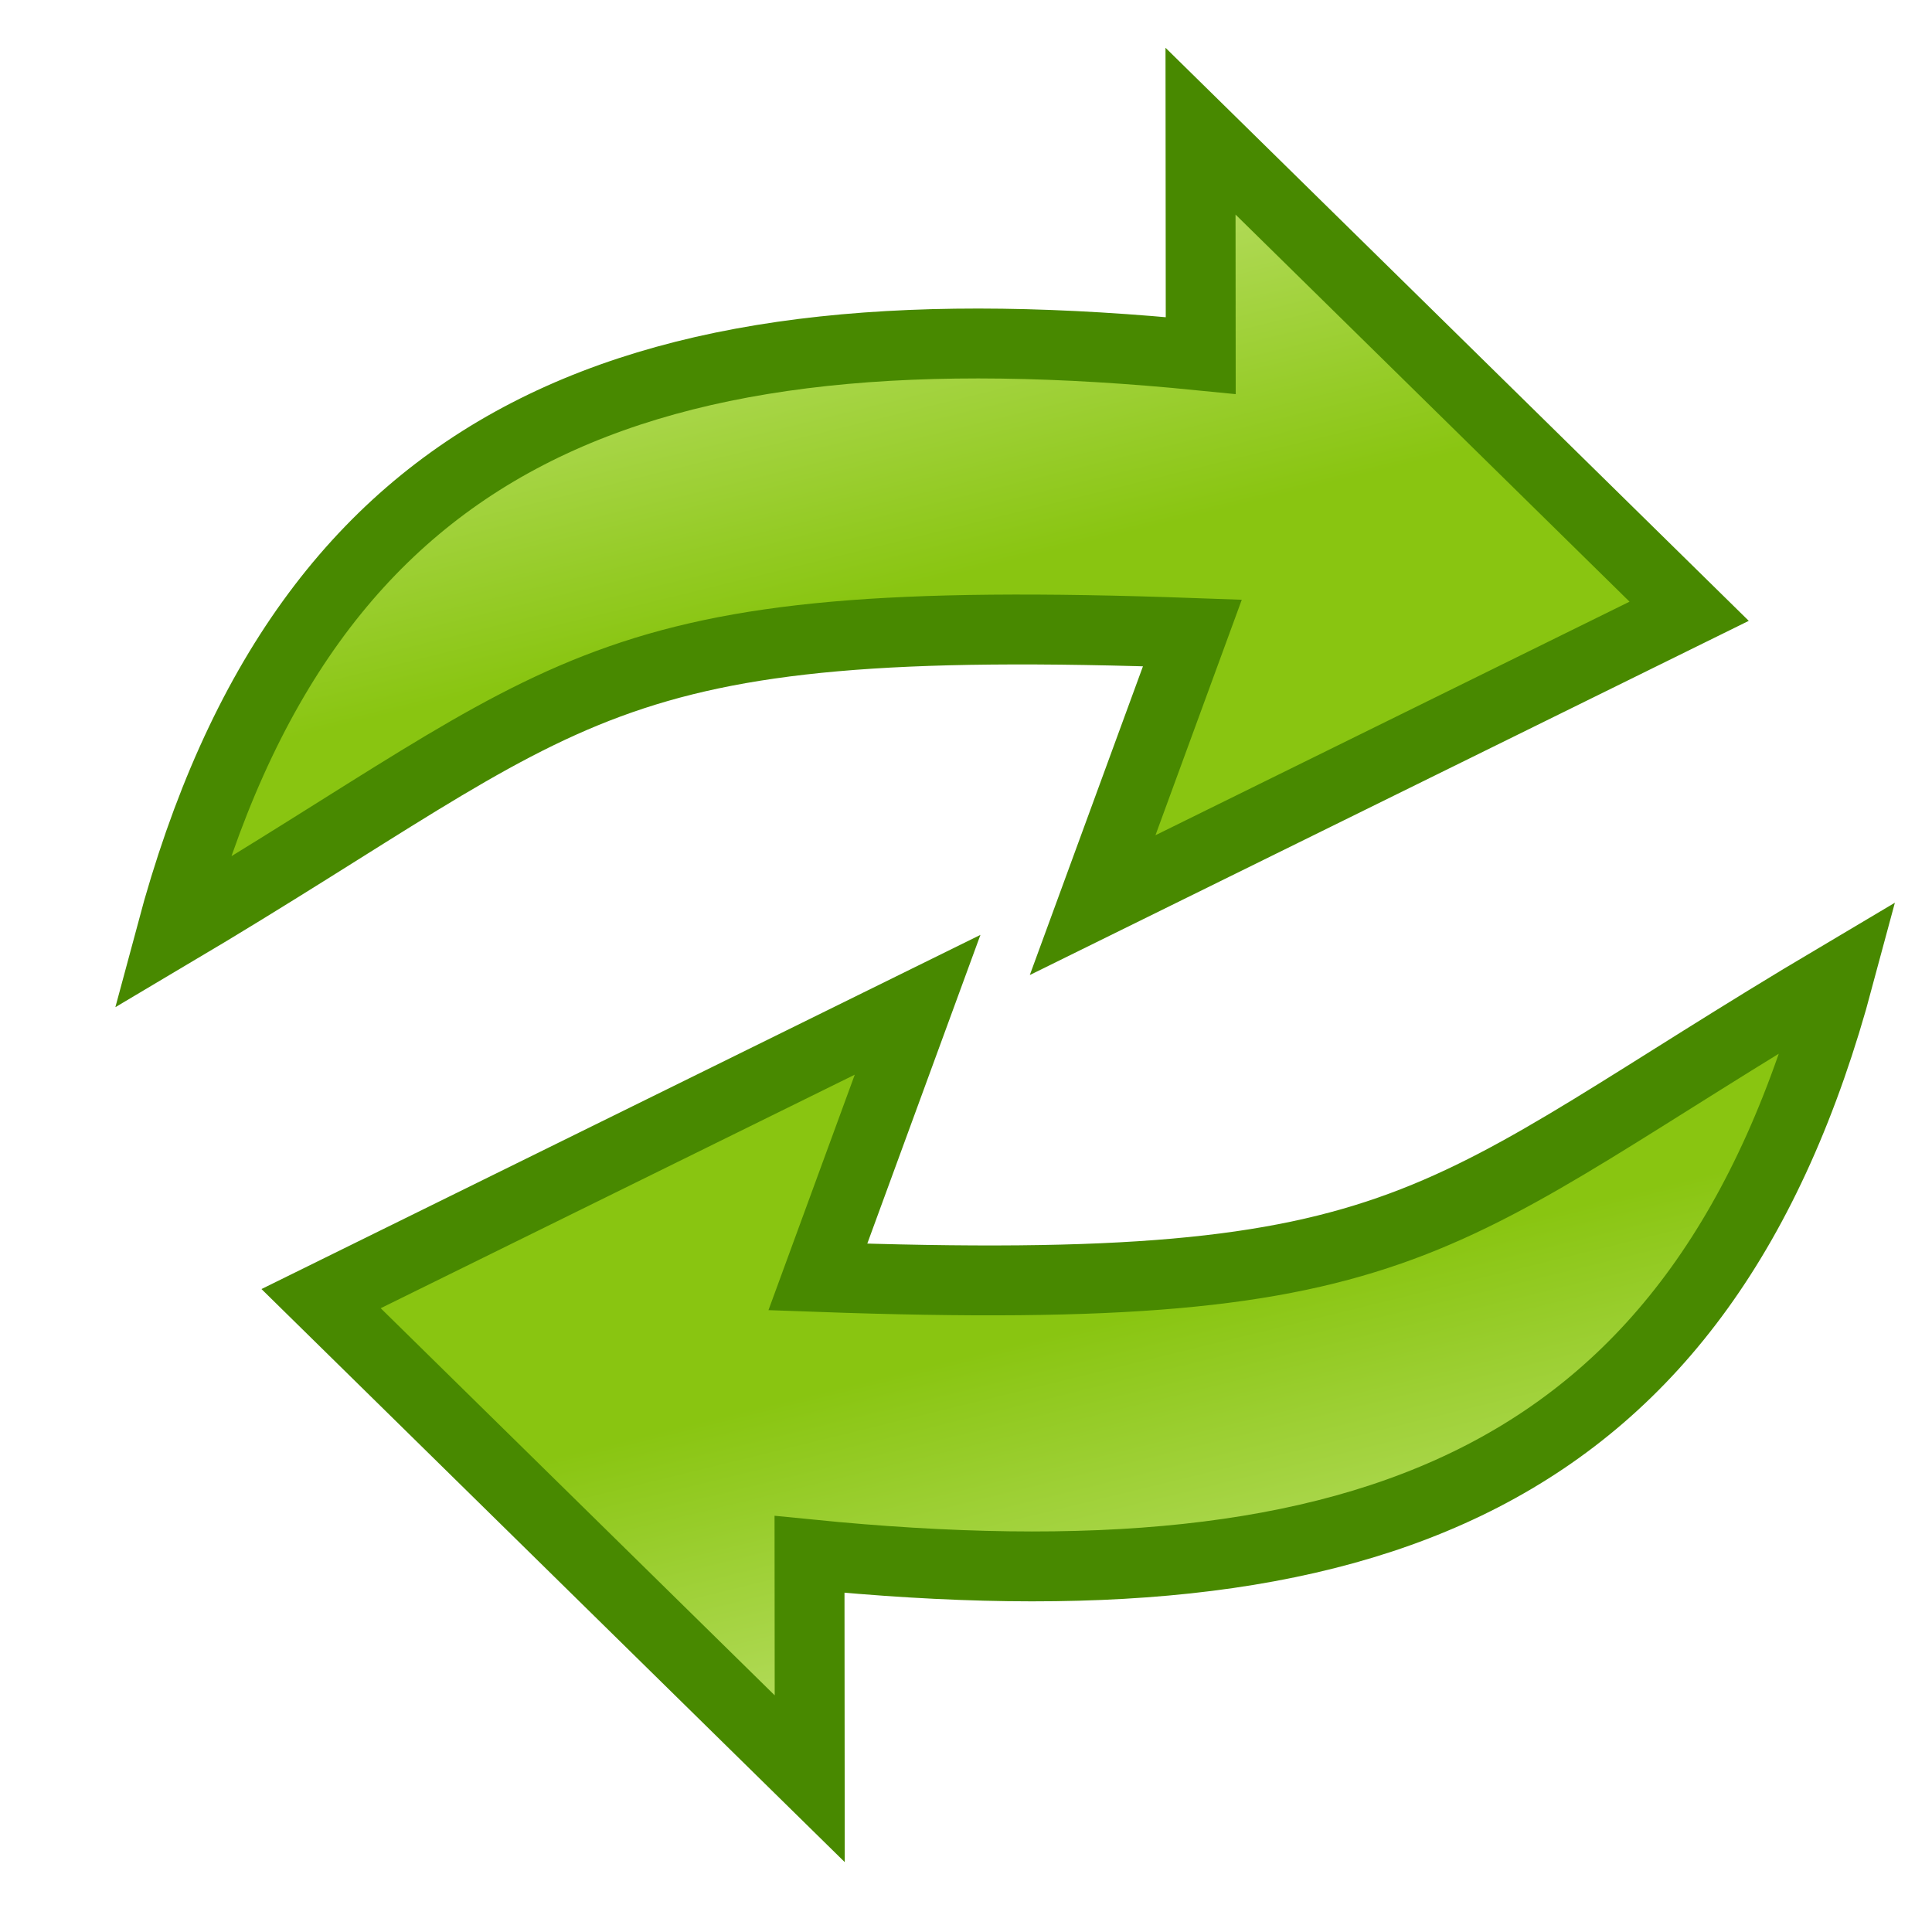
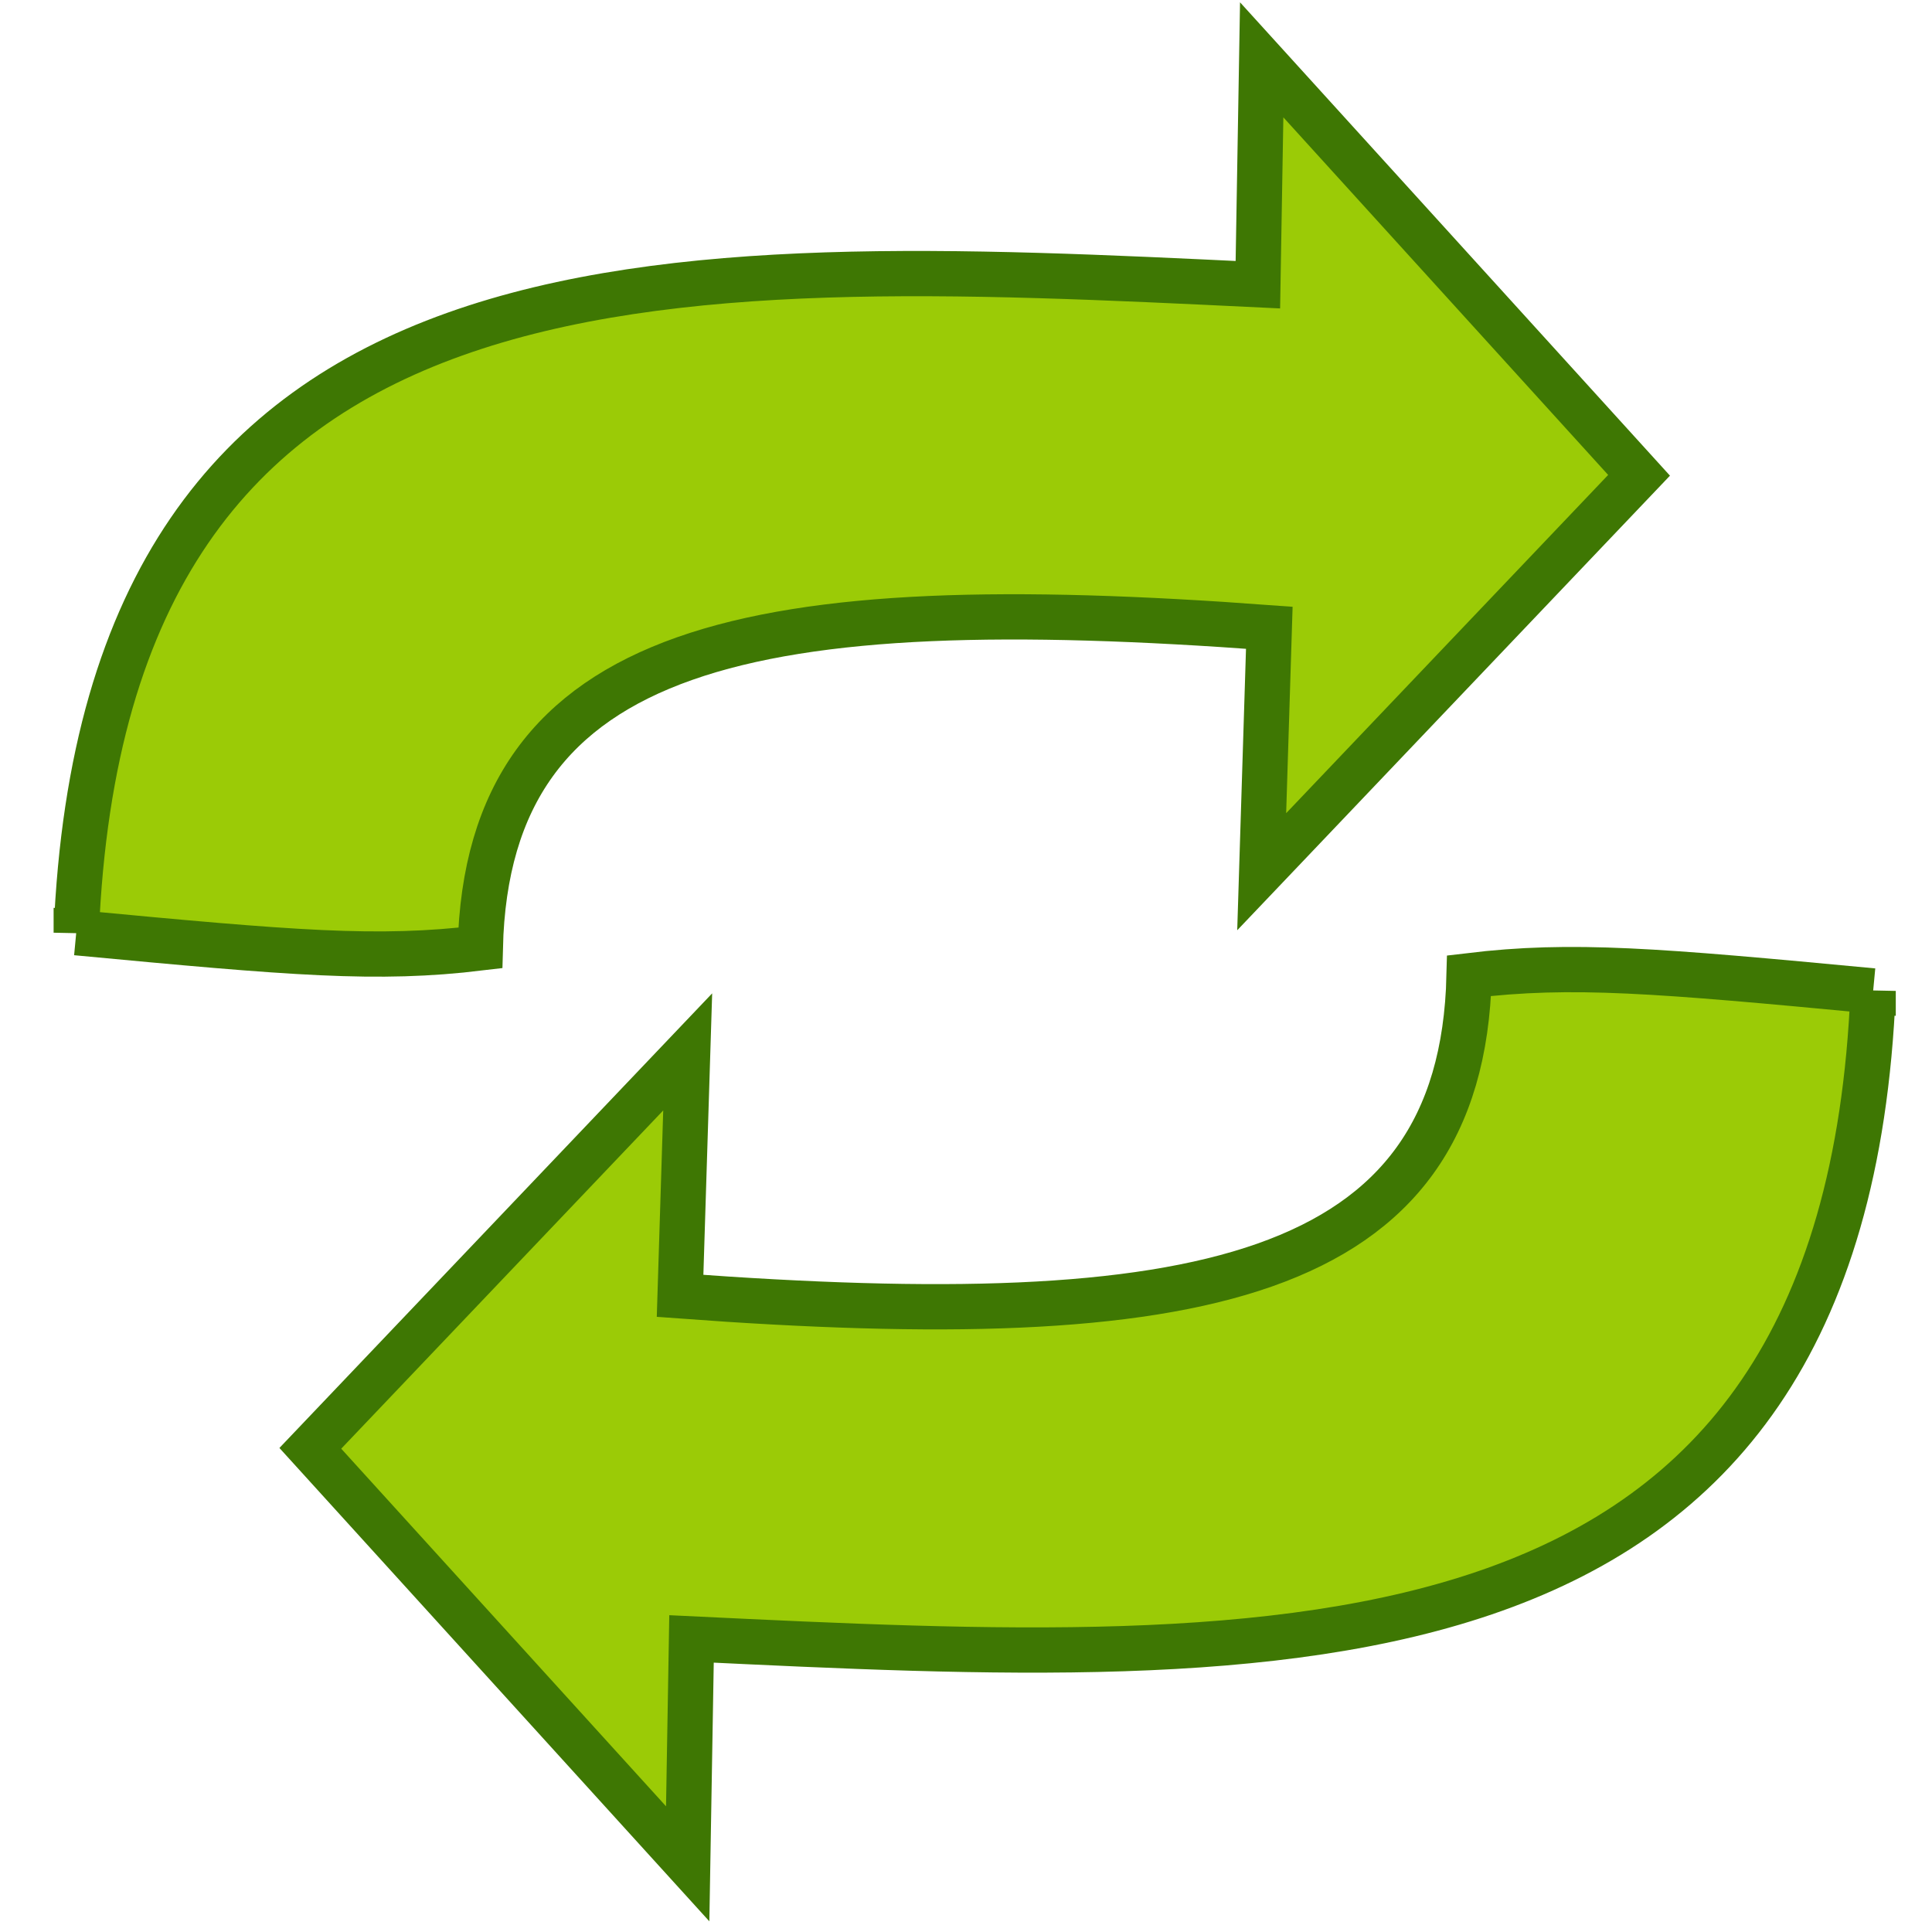
- <svg xmlns="http://www.w3.org/2000/svg" xmlns:xlink="http://www.w3.org/1999/xlink" width="256mm" height="256mm" viewBox="0 0 256 256" version="1.1" id="svg8">
-   <defs id="defs2">
-     <linearGradient id="linearGradient4529">
-       <stop style="stop-color:#89c511;stop-opacity:1" offset="0" id="stop4525" />
-       <stop style="stop-color:#e5f6b3;stop-opacity:1" offset="1" id="stop4527" />
-     </linearGradient>
-     <linearGradient xlink:href="#linearGradient4529" id="linearGradient4565" gradientUnits="userSpaceOnUse" gradientTransform="translate(-0.09921888,8.284766)" x1="114.242" y1="112.153" x2="93.03" y2="25.75" />
-   </defs>
-   <g id="layer1" transform="translate(0,-41)">
-     <path style="fill:url(#linearGradient4565);fill-opacity:1;stroke:#488900;stroke-width:9.26;stroke-linecap:butt;stroke-linejoin:miter;stroke-miterlimit:4;stroke-dasharray:none;stroke-opacity:1" d="M 22.702,164.676 C 40.671,97.64 85.162,80.743 159.103,88.111 l -0.027,-29.73 64.746,63.615 -79.041,38.938 13.217,-36.065 C 77.684,121.99 77.115,132.405 22.702,164.676 Z" id="path3710" />
-     <use x="0" y="0" xlink:href="#path3710" id="use4557" transform="rotate(180,133.1842,167.5357)" width="100%" height="100%" />
+ <svg xmlns="http://www.w3.org/2000/svg" xmlns:xlink="http://www.w3.org/1999/xlink" width="256" height="256" viewBox="0 0 67.733 67.733" version="1.1" id="svg8">
+   <defs id="defs2" />
+   <g id="layer1" transform="translate(0,-229.2667)">
+     <path style="fill:#9bcb06;fill-opacity:1;stroke:#3e7703;stroke-width:1.587;stroke-linecap:butt;stroke-linejoin:miter;stroke-miterlimit:4;stroke-dasharray:none;stroke-opacity:1" d="M 2.673,261.966 C 3.688,237.311 23.213,238.245 44.099,239.248 l 0.134,-7.884 13.23,14.566 -13.23,13.898 0.267,-8.553 c -18.038,-1.337 -27.402,0.478 -27.662,11.225 -3.611,0.435 -6.555,0.183 -14.165,-0.535 z" id="path826" />
+     <use x="0" y="0" xlink:href="#path826" id="use828" transform="rotate(-180,34.17123,262.9864)" width="100%" height="100%" />
  </g>
</svg>
